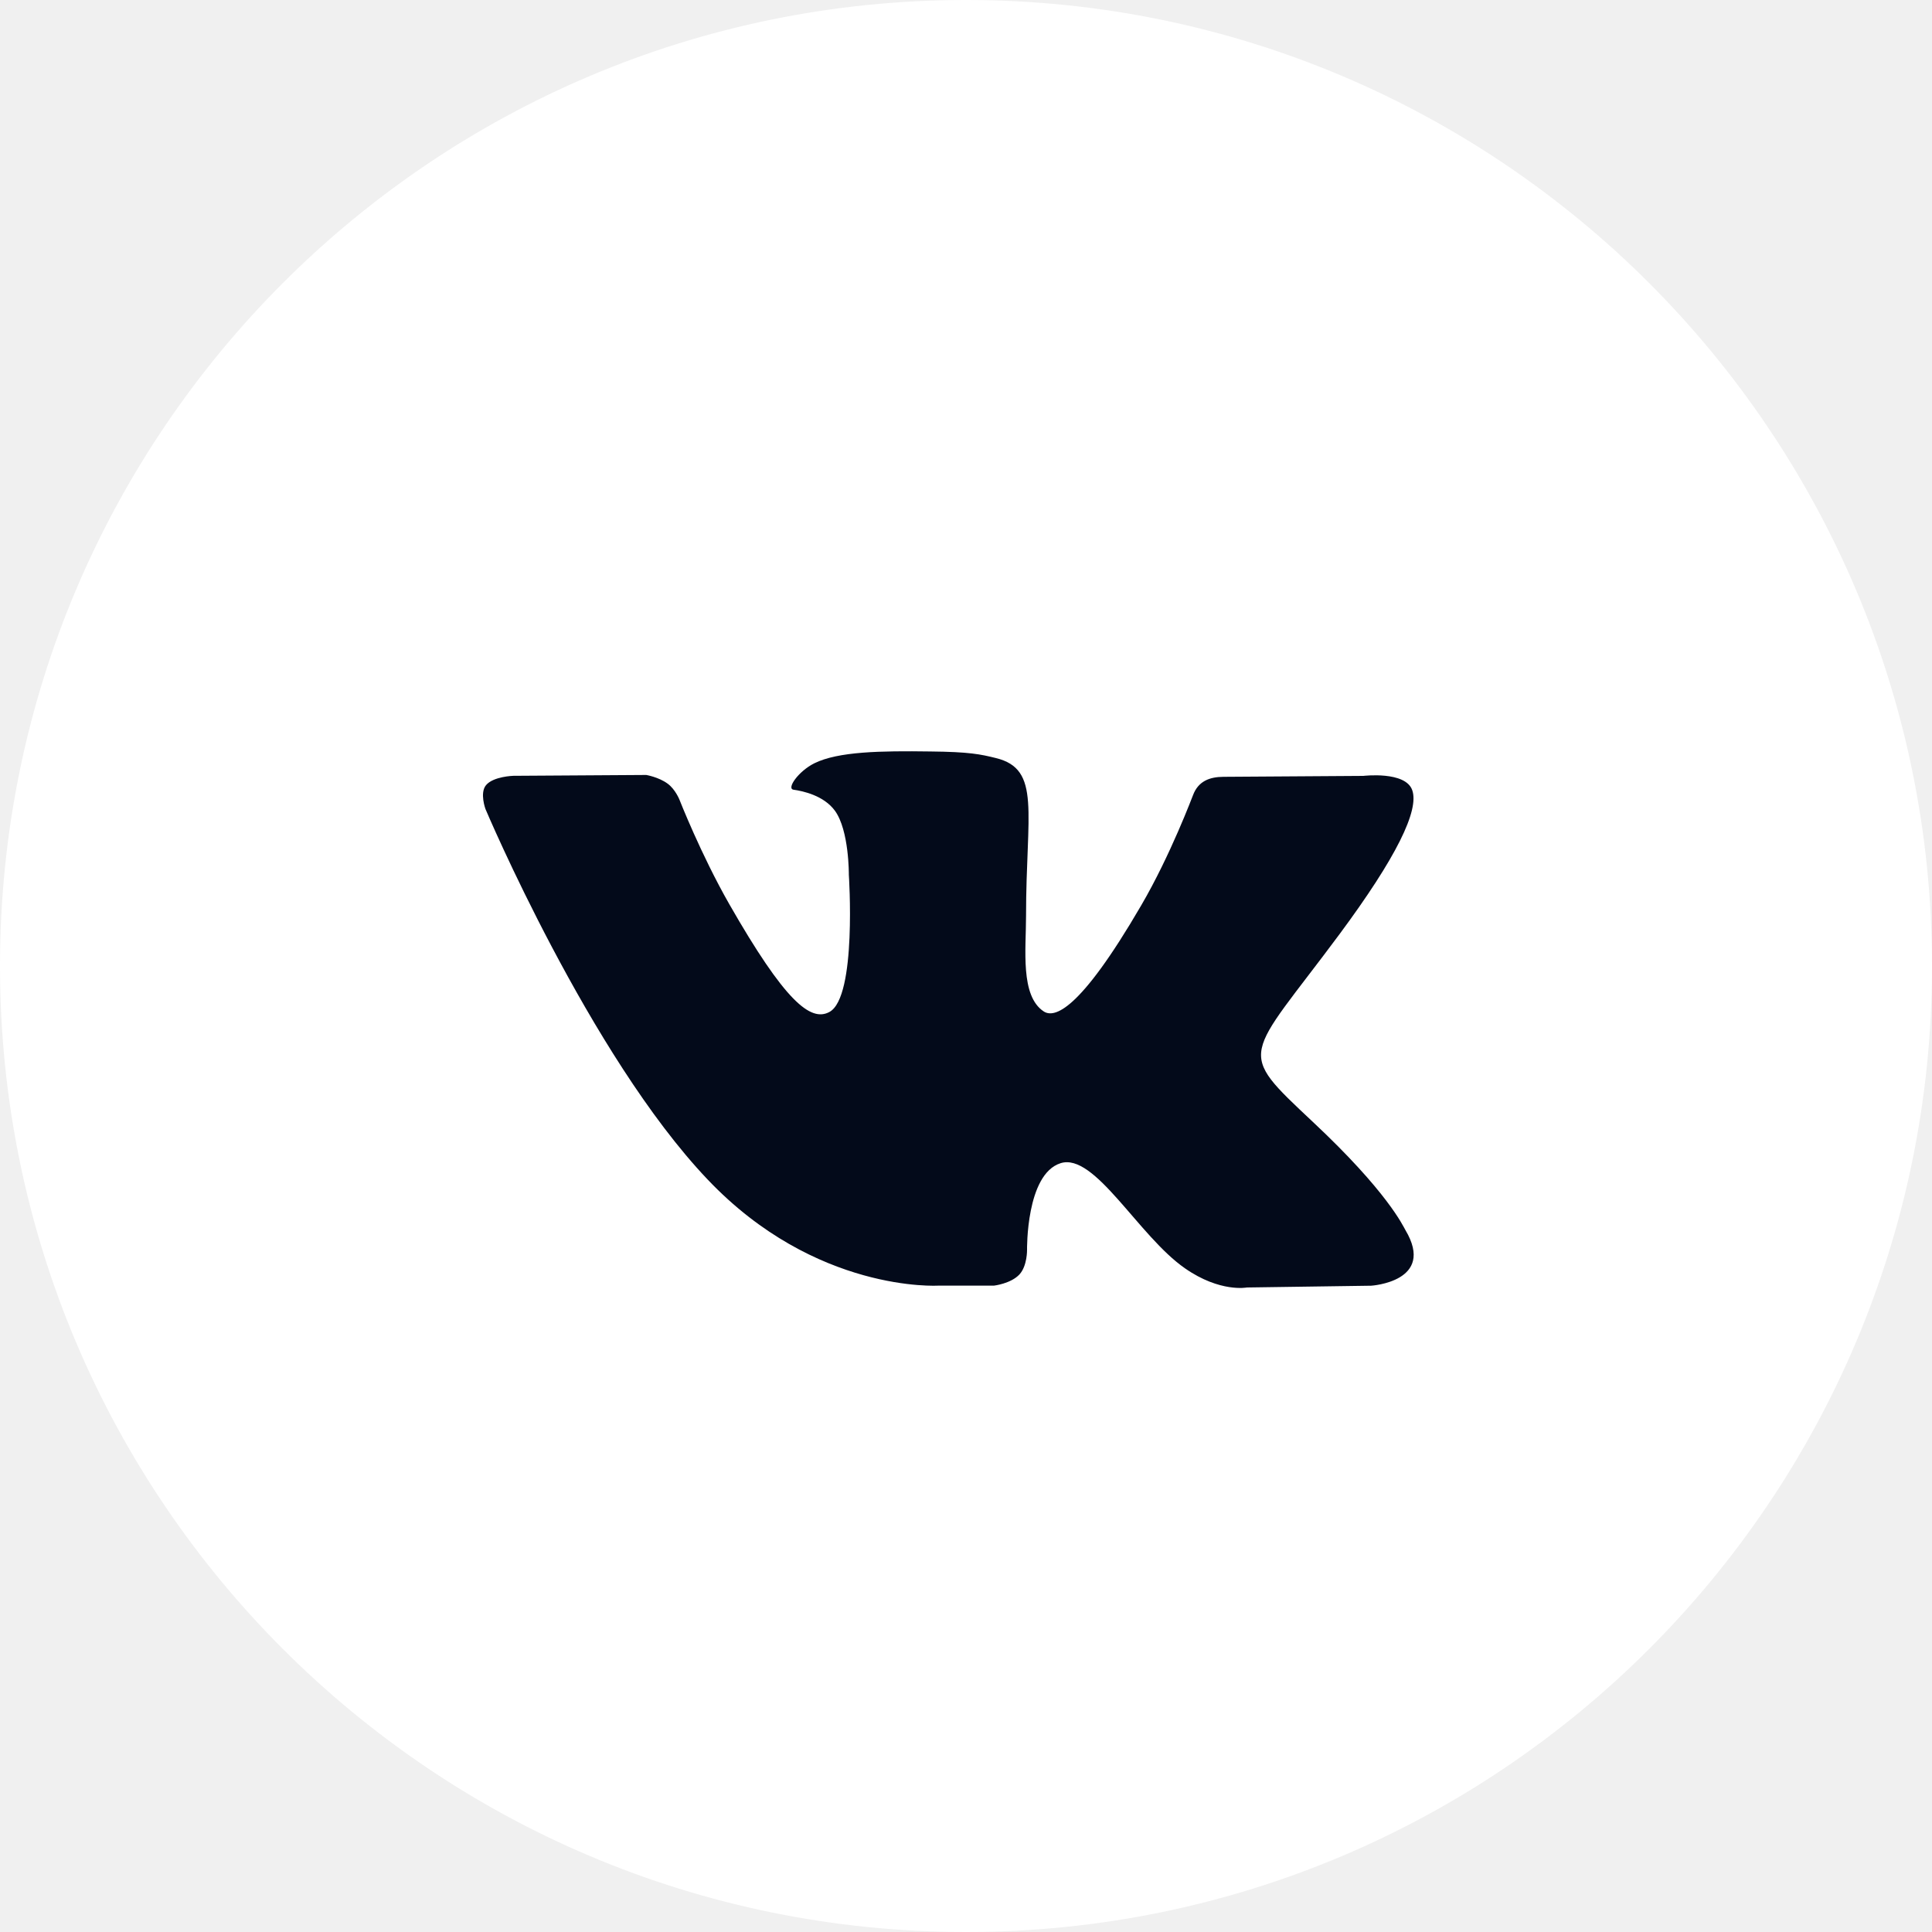
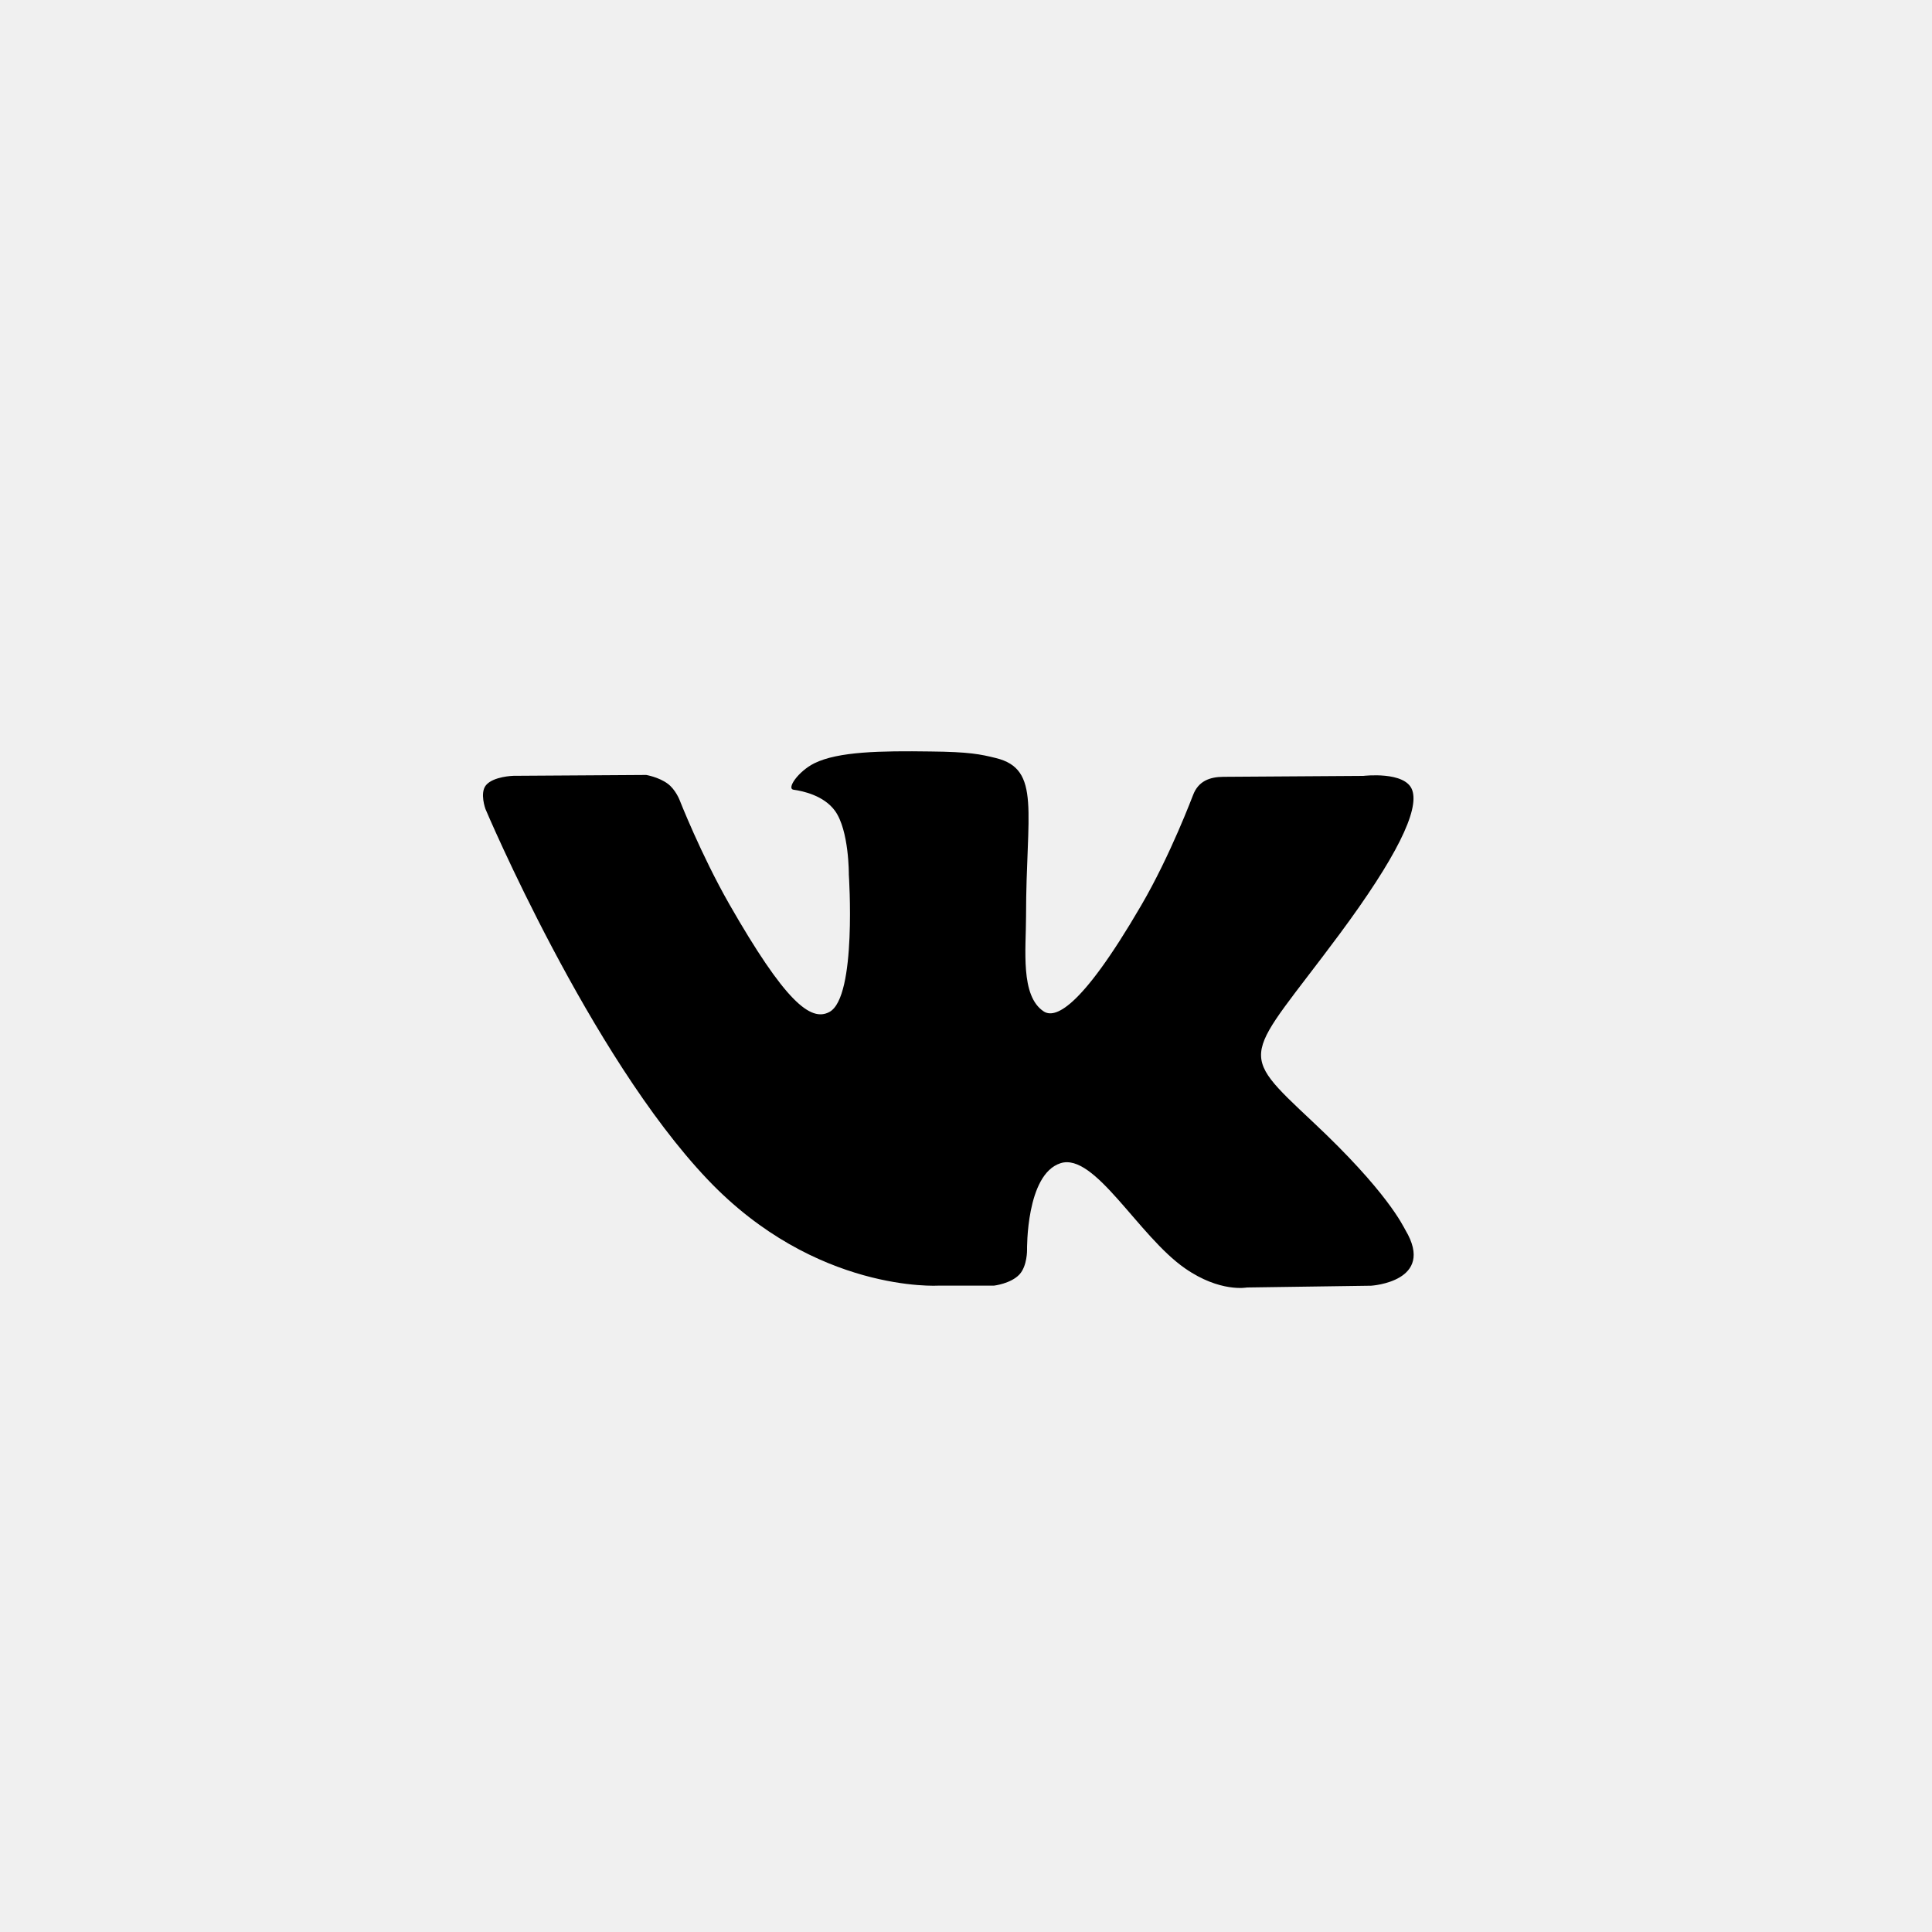
- <svg xmlns="http://www.w3.org/2000/svg" width="25" height="25" viewBox="0 0 25 25" fill="none">
-   <path d="M12.5 0C5.597 0 0 5.597 0 12.5C0 19.403 5.597 25 12.5 25C19.403 25 25 19.403 25 12.5C25 5.597 19.403 0 12.5 0Z" fill="white" />
-   <path d="M13.723 15.052C14.165 14.909 14.732 15.996 15.335 16.413C15.788 16.728 16.135 16.66 16.135 16.66L17.743 16.637C17.743 16.637 18.584 16.585 18.186 15.917C18.154 15.862 17.954 15.422 16.989 14.518C15.982 13.572 16.118 13.725 17.332 12.09C18.071 11.093 18.367 10.484 18.274 10.224C18.186 9.975 17.642 10.04 17.642 10.04L15.831 10.052C15.654 10.053 15.505 10.107 15.437 10.291C15.435 10.293 15.149 11.062 14.767 11.716C13.961 13.101 13.639 13.174 13.506 13.088C13.2 12.887 13.277 12.283 13.277 11.854C13.277 10.512 13.477 9.953 12.886 9.809C12.688 9.76 12.543 9.729 12.039 9.724C11.395 9.715 10.847 9.724 10.537 9.877C10.331 9.98 10.173 10.206 10.269 10.219C10.389 10.236 10.659 10.293 10.804 10.491C10.989 10.746 10.984 11.319 10.984 11.319C10.984 11.319 11.09 12.899 10.734 13.094C10.489 13.229 10.155 12.955 9.436 11.698C9.069 11.055 8.791 10.345 8.791 10.345C8.791 10.345 8.738 10.213 8.64 10.141C8.524 10.055 8.362 10.028 8.362 10.028L6.643 10.039C6.643 10.039 6.384 10.046 6.289 10.16C6.205 10.261 6.282 10.469 6.282 10.469C6.282 10.469 7.629 13.656 9.155 15.261C10.553 16.734 12.142 16.636 12.142 16.636H12.862C12.862 16.636 13.079 16.611 13.191 16.492C13.294 16.381 13.29 16.172 13.29 16.172C13.29 16.172 13.275 15.195 13.723 15.052Z" fill="#030A1A" />
+ <svg xmlns="http://www.w3.org/2000/svg" width="25" height="25" viewBox="0 0 25 25" fill="currentColor">
+   <path d="M13.723 15.052C14.165 14.909 14.732 15.996 15.335 16.413C15.788 16.728 16.135 16.66 16.135 16.66L17.743 16.637C17.743 16.637 18.584 16.585 18.186 15.917C18.154 15.862 17.954 15.422 16.989 14.518C15.982 13.572 16.118 13.725 17.332 12.09C18.071 11.093 18.367 10.484 18.274 10.224C18.186 9.975 17.642 10.04 17.642 10.04L15.831 10.052C15.654 10.053 15.505 10.107 15.437 10.291C15.435 10.293 15.149 11.062 14.767 11.716C13.961 13.101 13.639 13.174 13.506 13.088C13.2 12.887 13.277 12.283 13.277 11.854C13.277 10.512 13.477 9.953 12.886 9.809C12.688 9.76 12.543 9.729 12.039 9.724C11.395 9.715 10.847 9.724 10.537 9.877C10.331 9.98 10.173 10.206 10.269 10.219C10.389 10.236 10.659 10.293 10.804 10.491C10.989 10.746 10.984 11.319 10.984 11.319C10.984 11.319 11.09 12.899 10.734 13.094C10.489 13.229 10.155 12.955 9.436 11.698C9.069 11.055 8.791 10.345 8.791 10.345C8.791 10.345 8.738 10.213 8.64 10.141C8.524 10.055 8.362 10.028 8.362 10.028L6.643 10.039C6.643 10.039 6.384 10.046 6.289 10.16C6.205 10.261 6.282 10.469 6.282 10.469C6.282 10.469 7.629 13.656 9.155 15.261C10.553 16.734 12.142 16.636 12.142 16.636H12.862C12.862 16.636 13.079 16.611 13.191 16.492C13.294 16.381 13.29 16.172 13.29 16.172C13.29 16.172 13.275 15.195 13.723 15.052Z" fill="currentColor" />
</svg>
